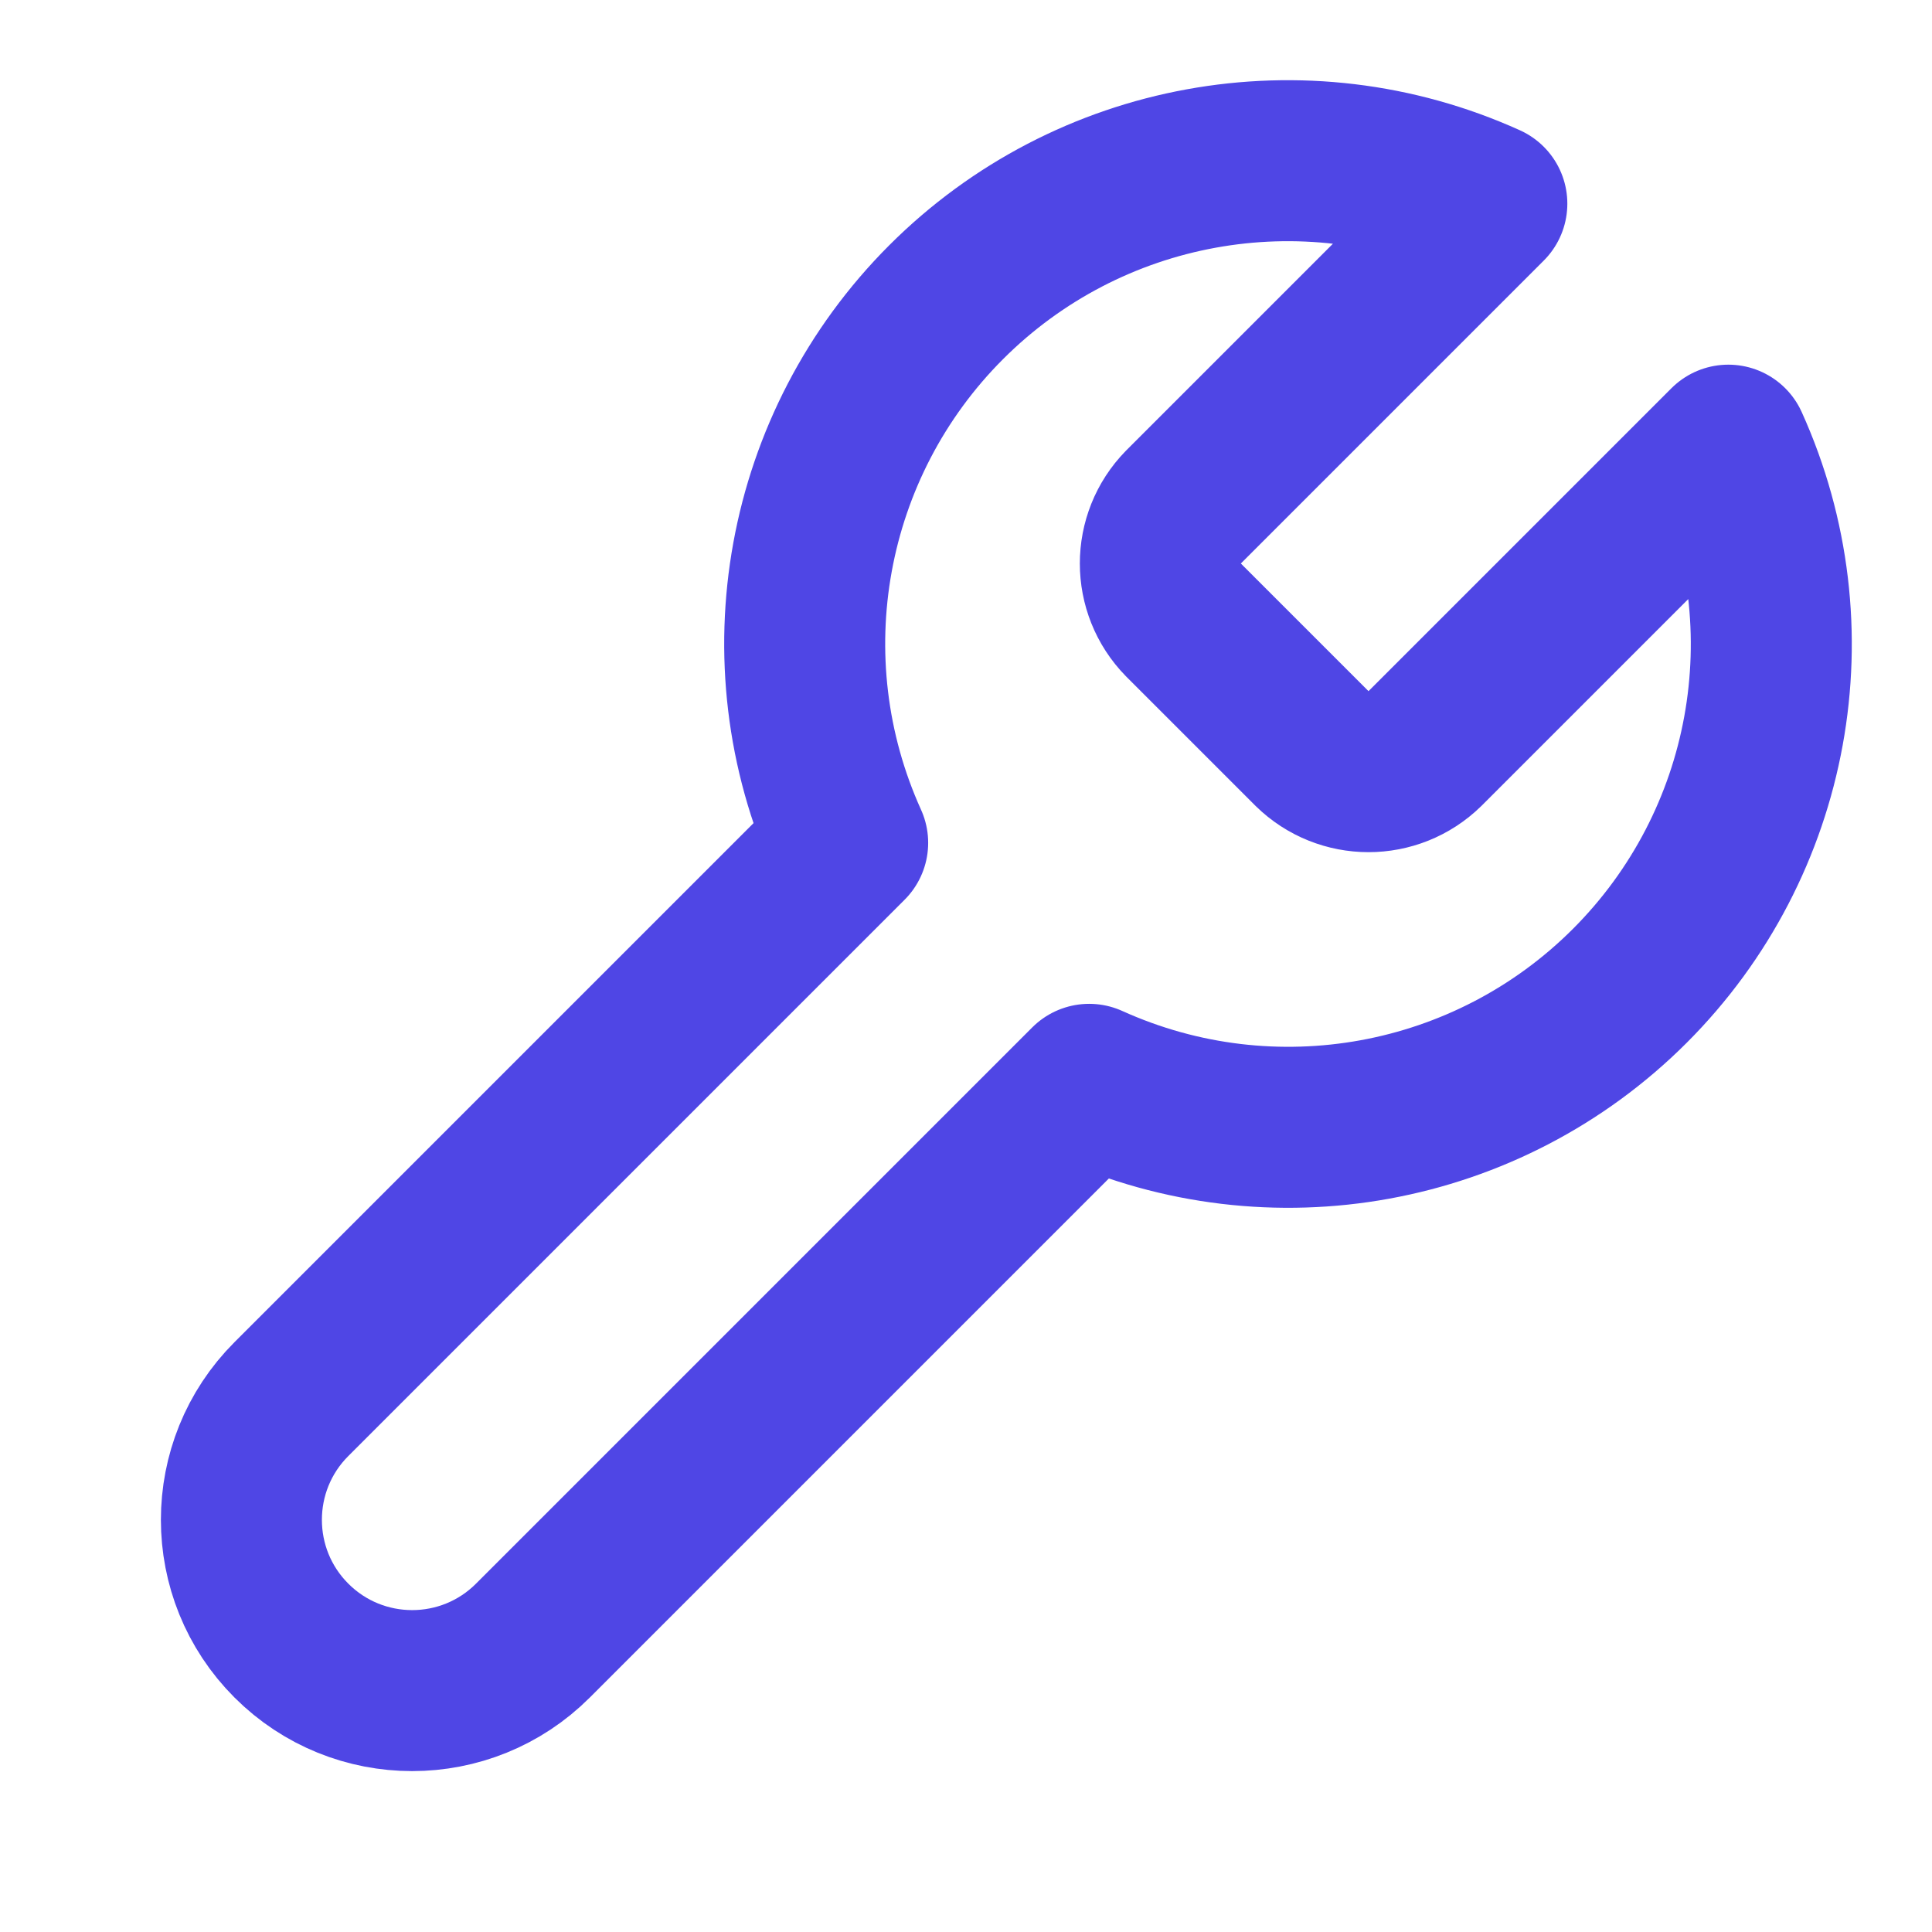
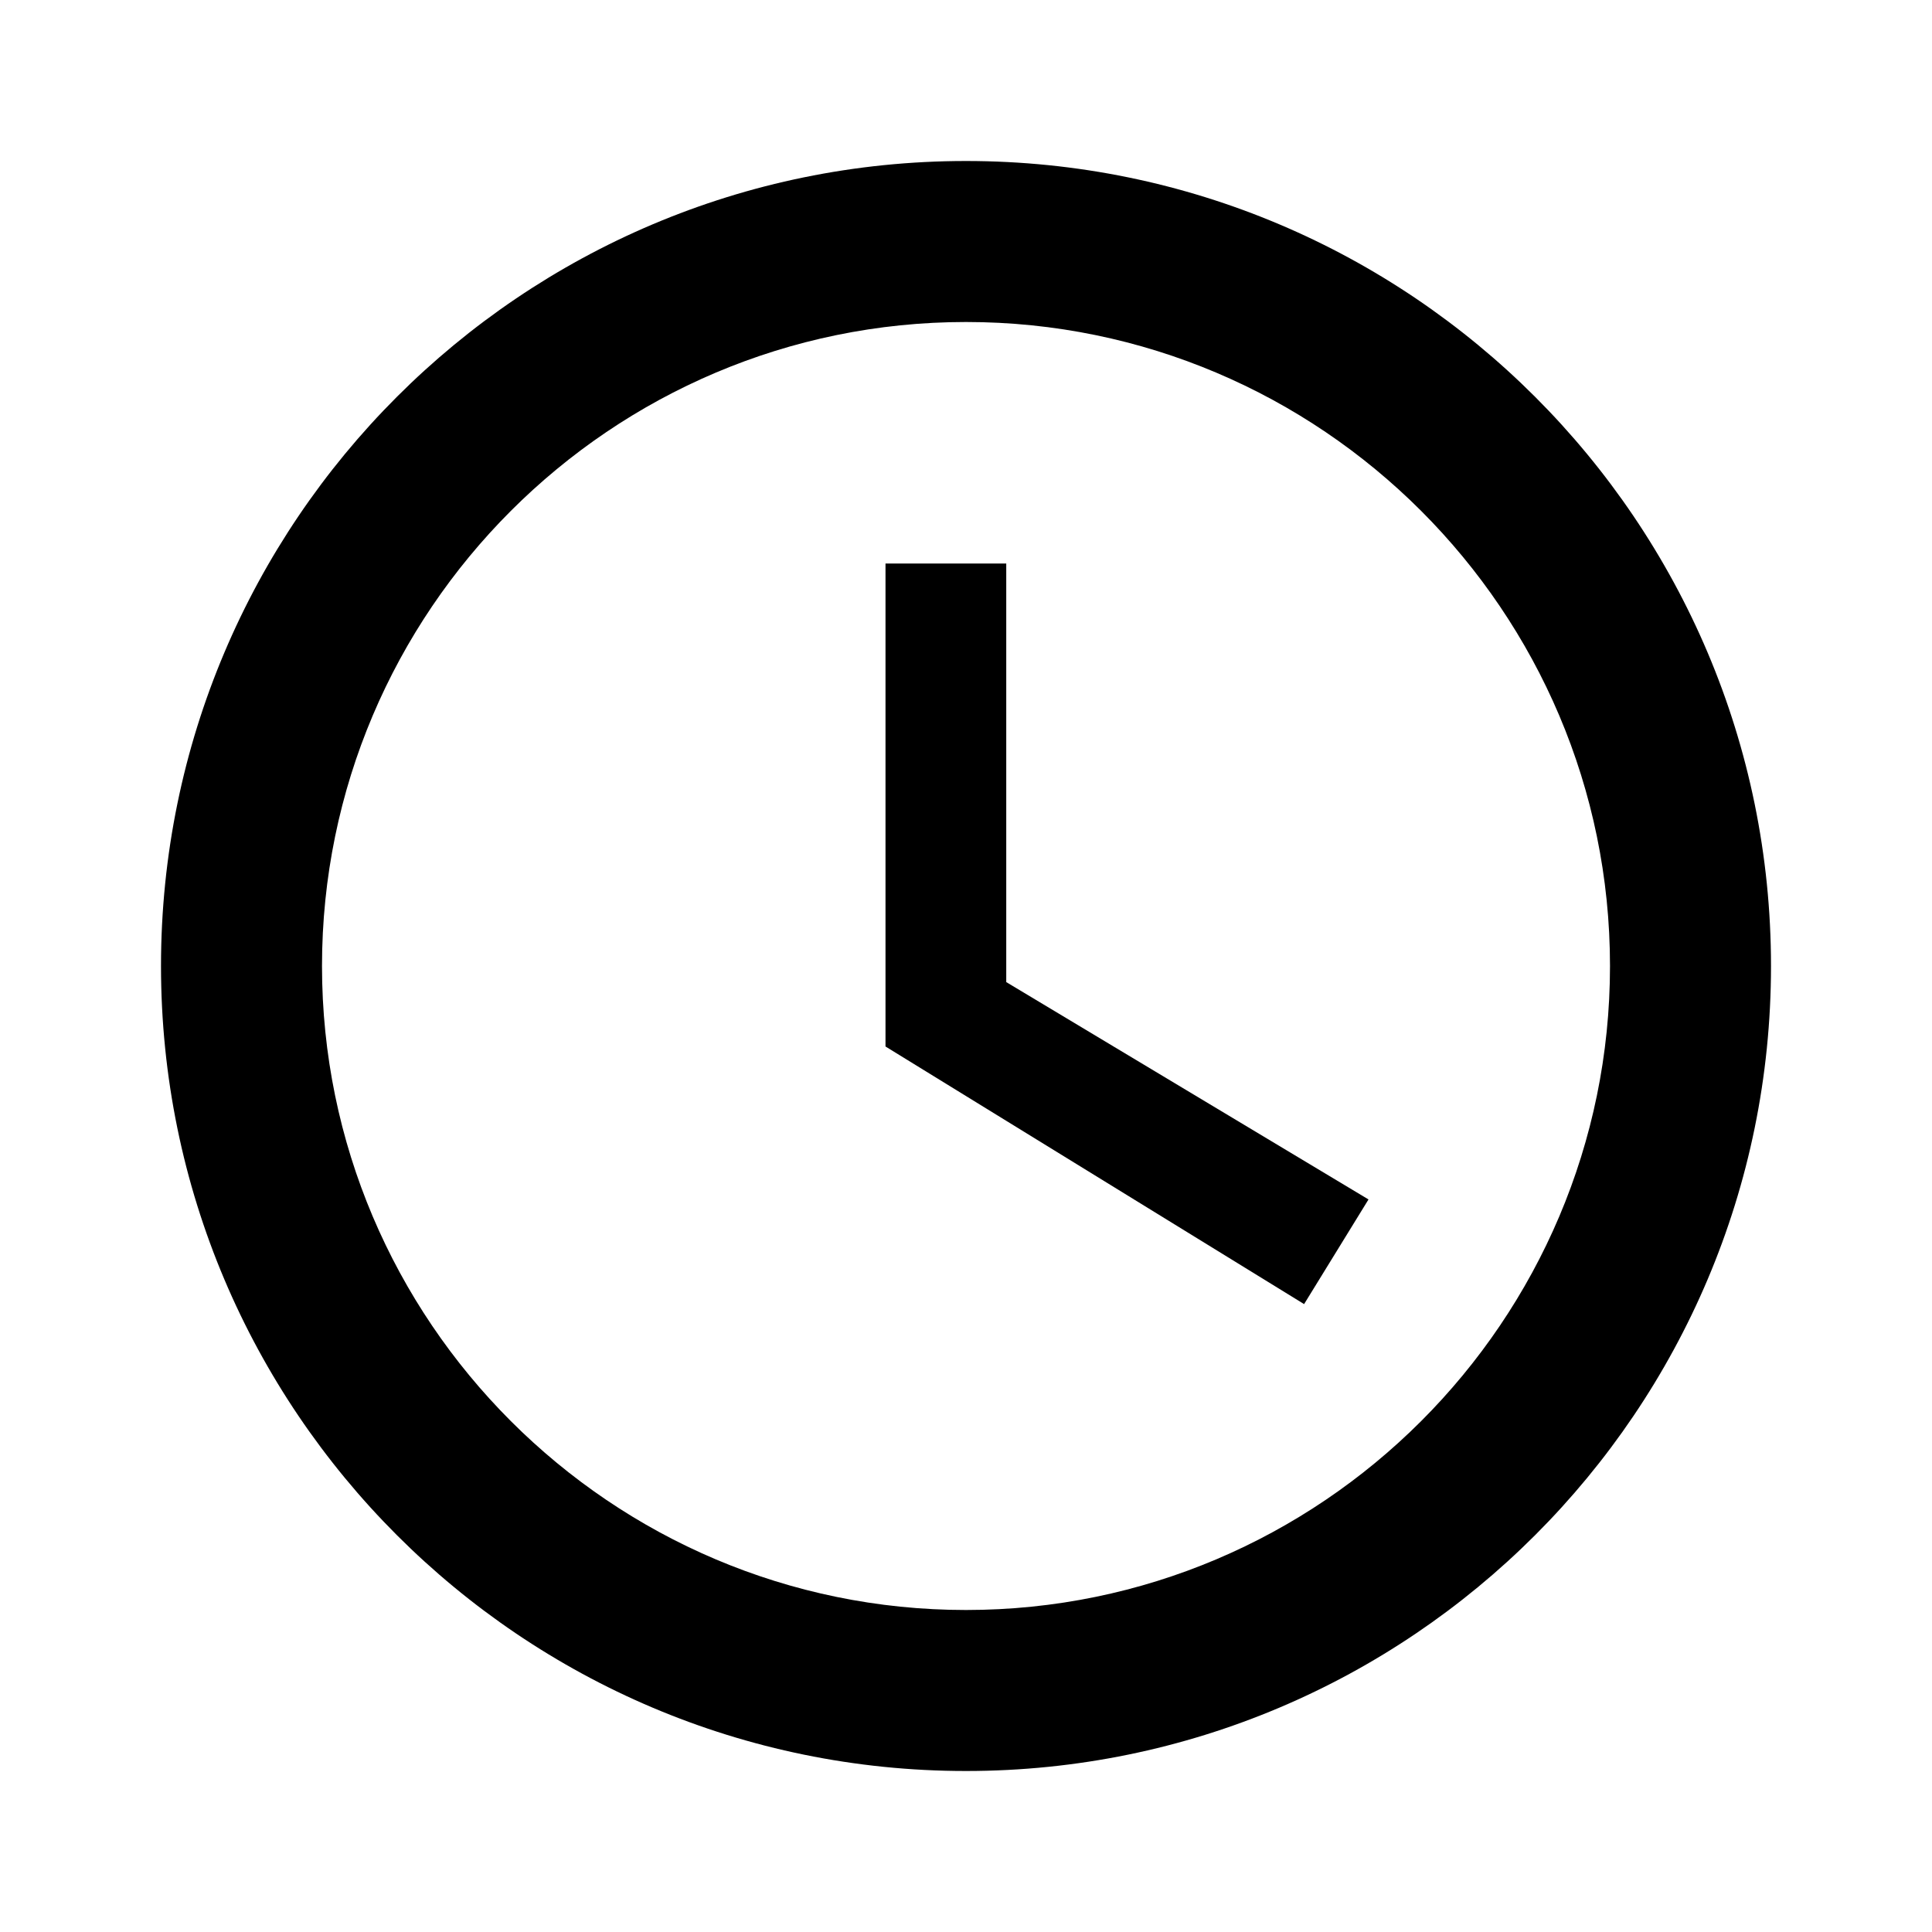
- <svg xmlns="http://www.w3.org/2000/svg" width="24" height="24" viewBox="0 0 24 24" fill="transparent" stroke="#4f46e5" stroke-width="2" stroke-linecap="round" stroke-linejoin="round" class="lucide lucide-wrench">
-   <path d="M14.7 6.3a1 1 0 0 0 0 1.4l1.6 1.6a1 1 0 0 0 1.4 0l3.77-3.77a6 6 0 0 1-7.94 7.94l-6.91 6.91a2.12 2.12 0 0 1-3-3l6.91-6.91a6 6 0 0 1 7.94-7.94l-3.76 3.76z" />
+ <svg xmlns="http://www.w3.org/2000/svg" width="24" height="24" viewBox="0 0 24 24" fill="none">
+   <path d="M12 2C6.48 2 2 6.48 2 12C2 17.52 6.48 22 12 22C17.52 22 22 17.52 22 12C22 6.48 17.52 2 12 2ZM12 20C7.59 20 4 16.41 4 12C4 7.59 7.59 4 12 4C16.41 4 20 7.59 20 12C20 16.41 16.41 20 12 20Z" fill="currentColor" />
+   <path d="M12.5 7H11V13L16.2 16.2L17 14.9L12.5 12.2V7Z" fill="currentColor" />
</svg>
